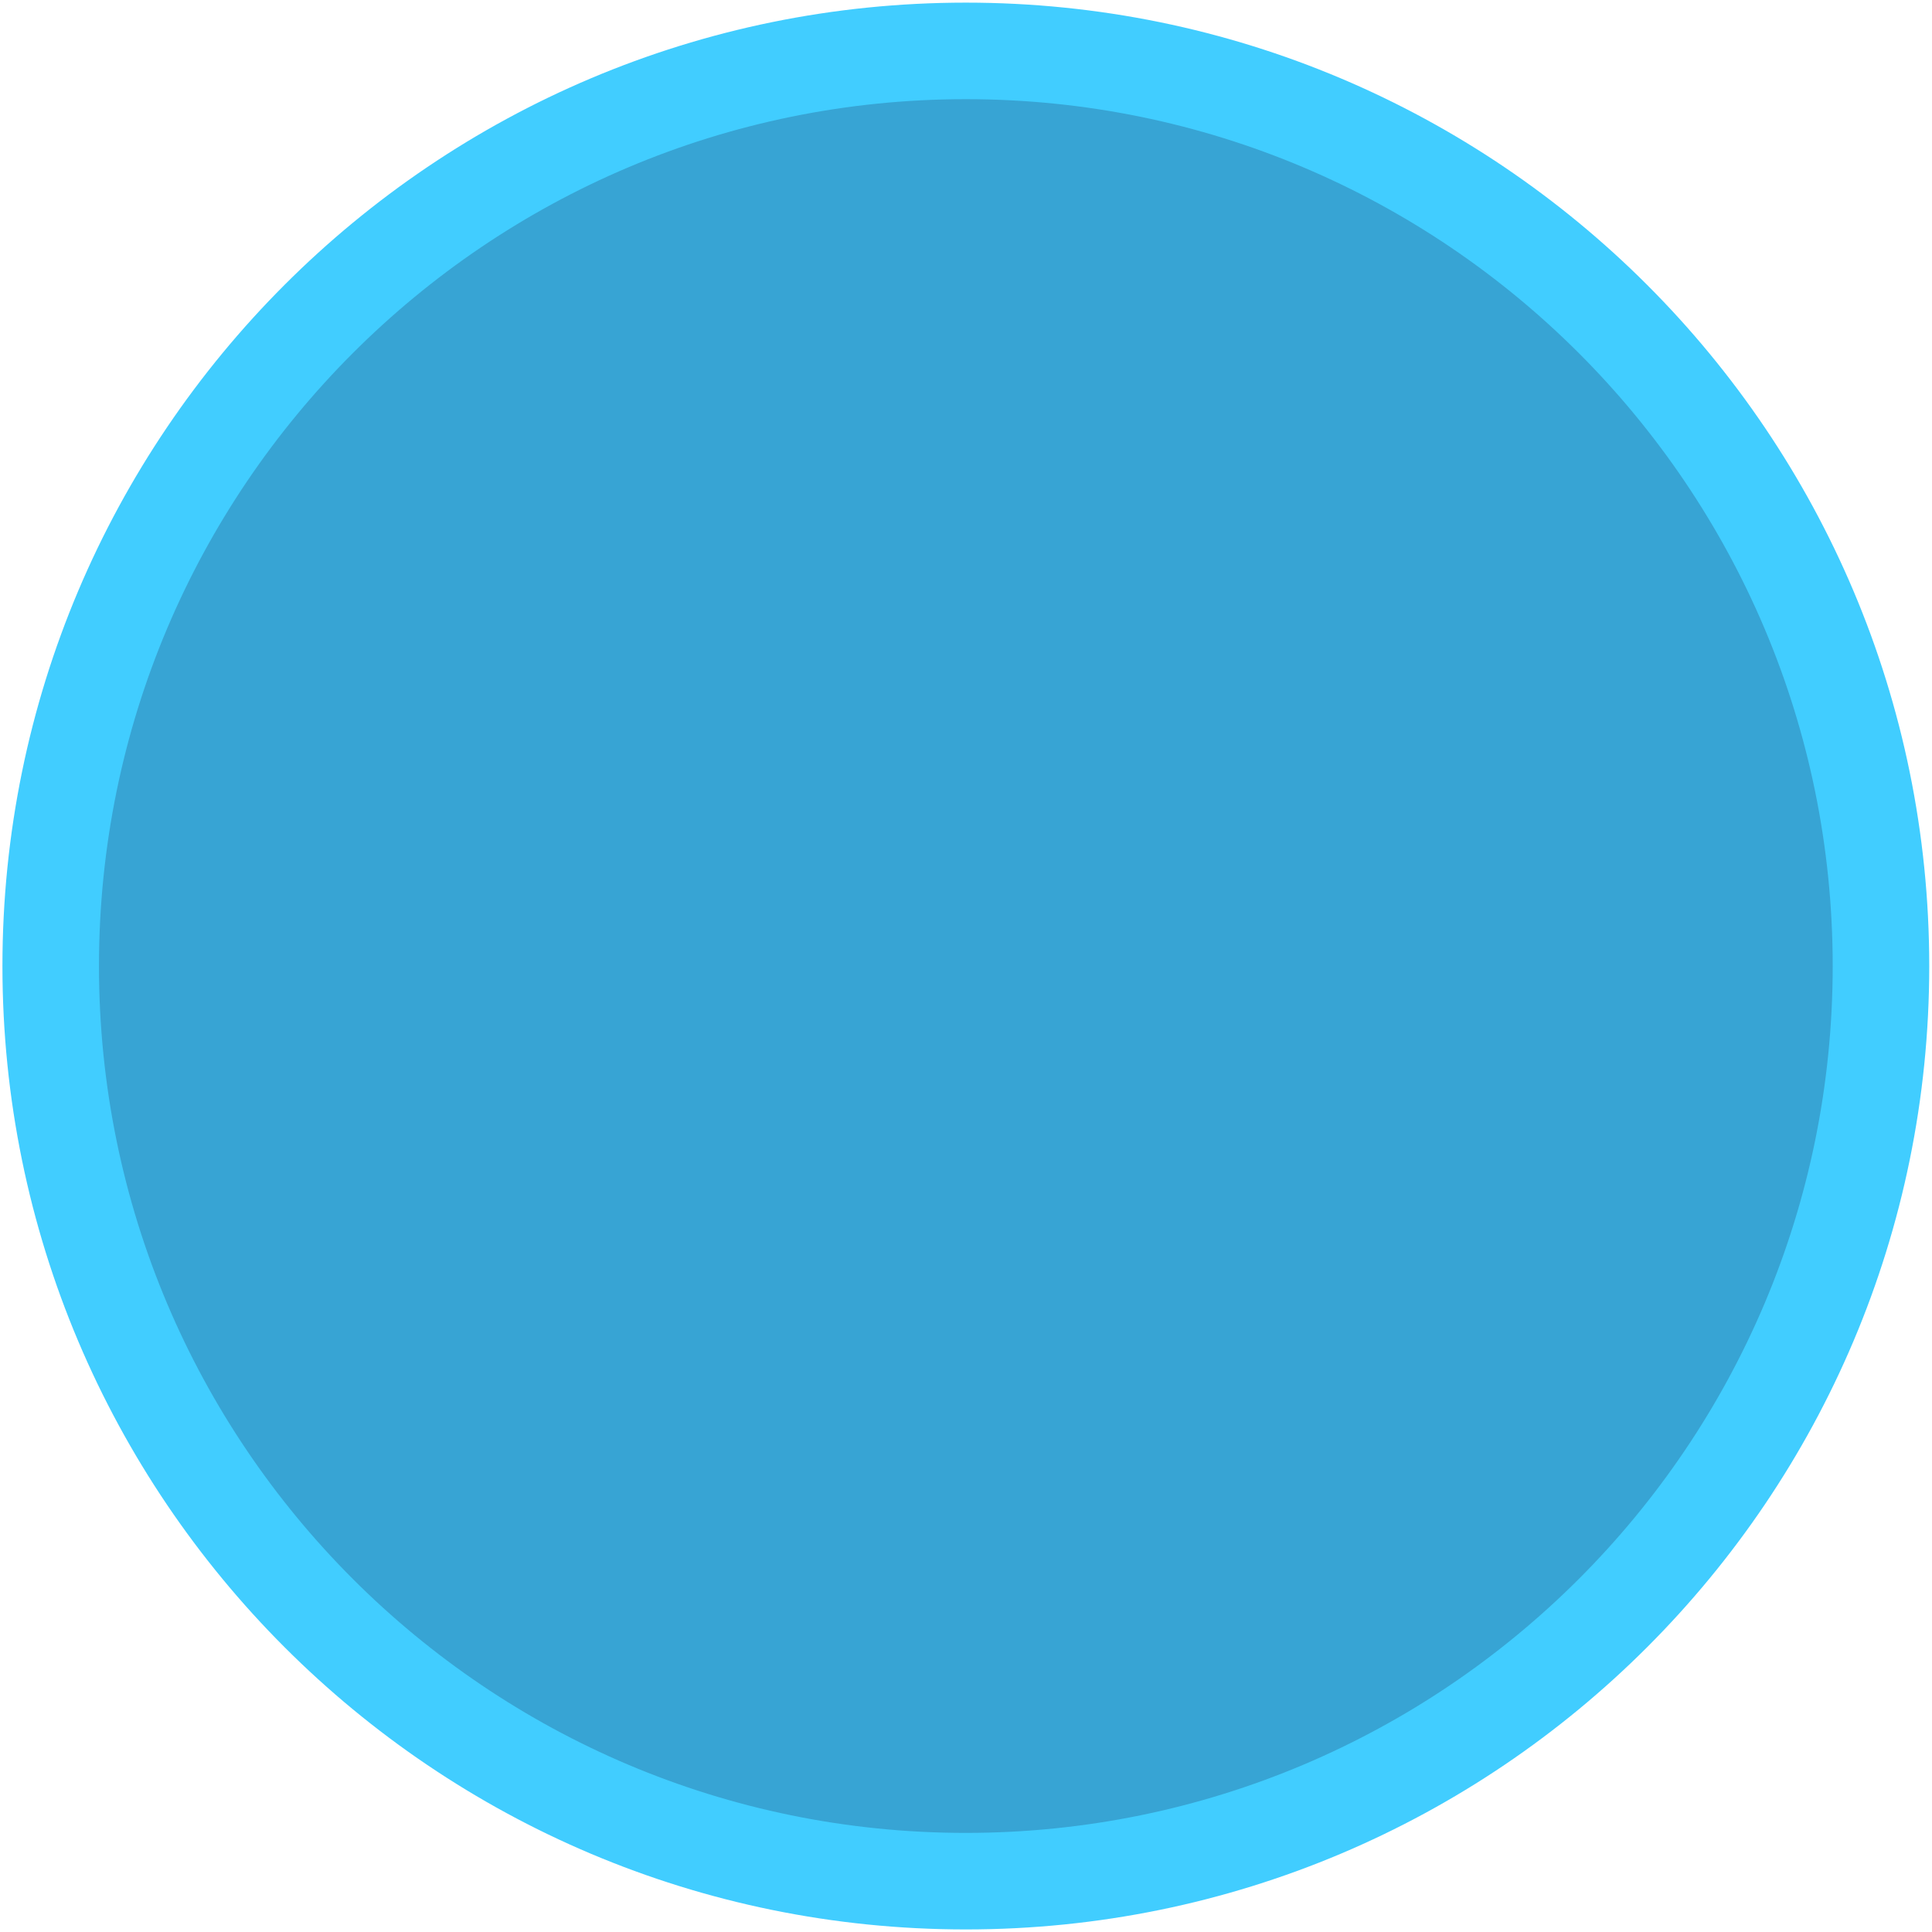
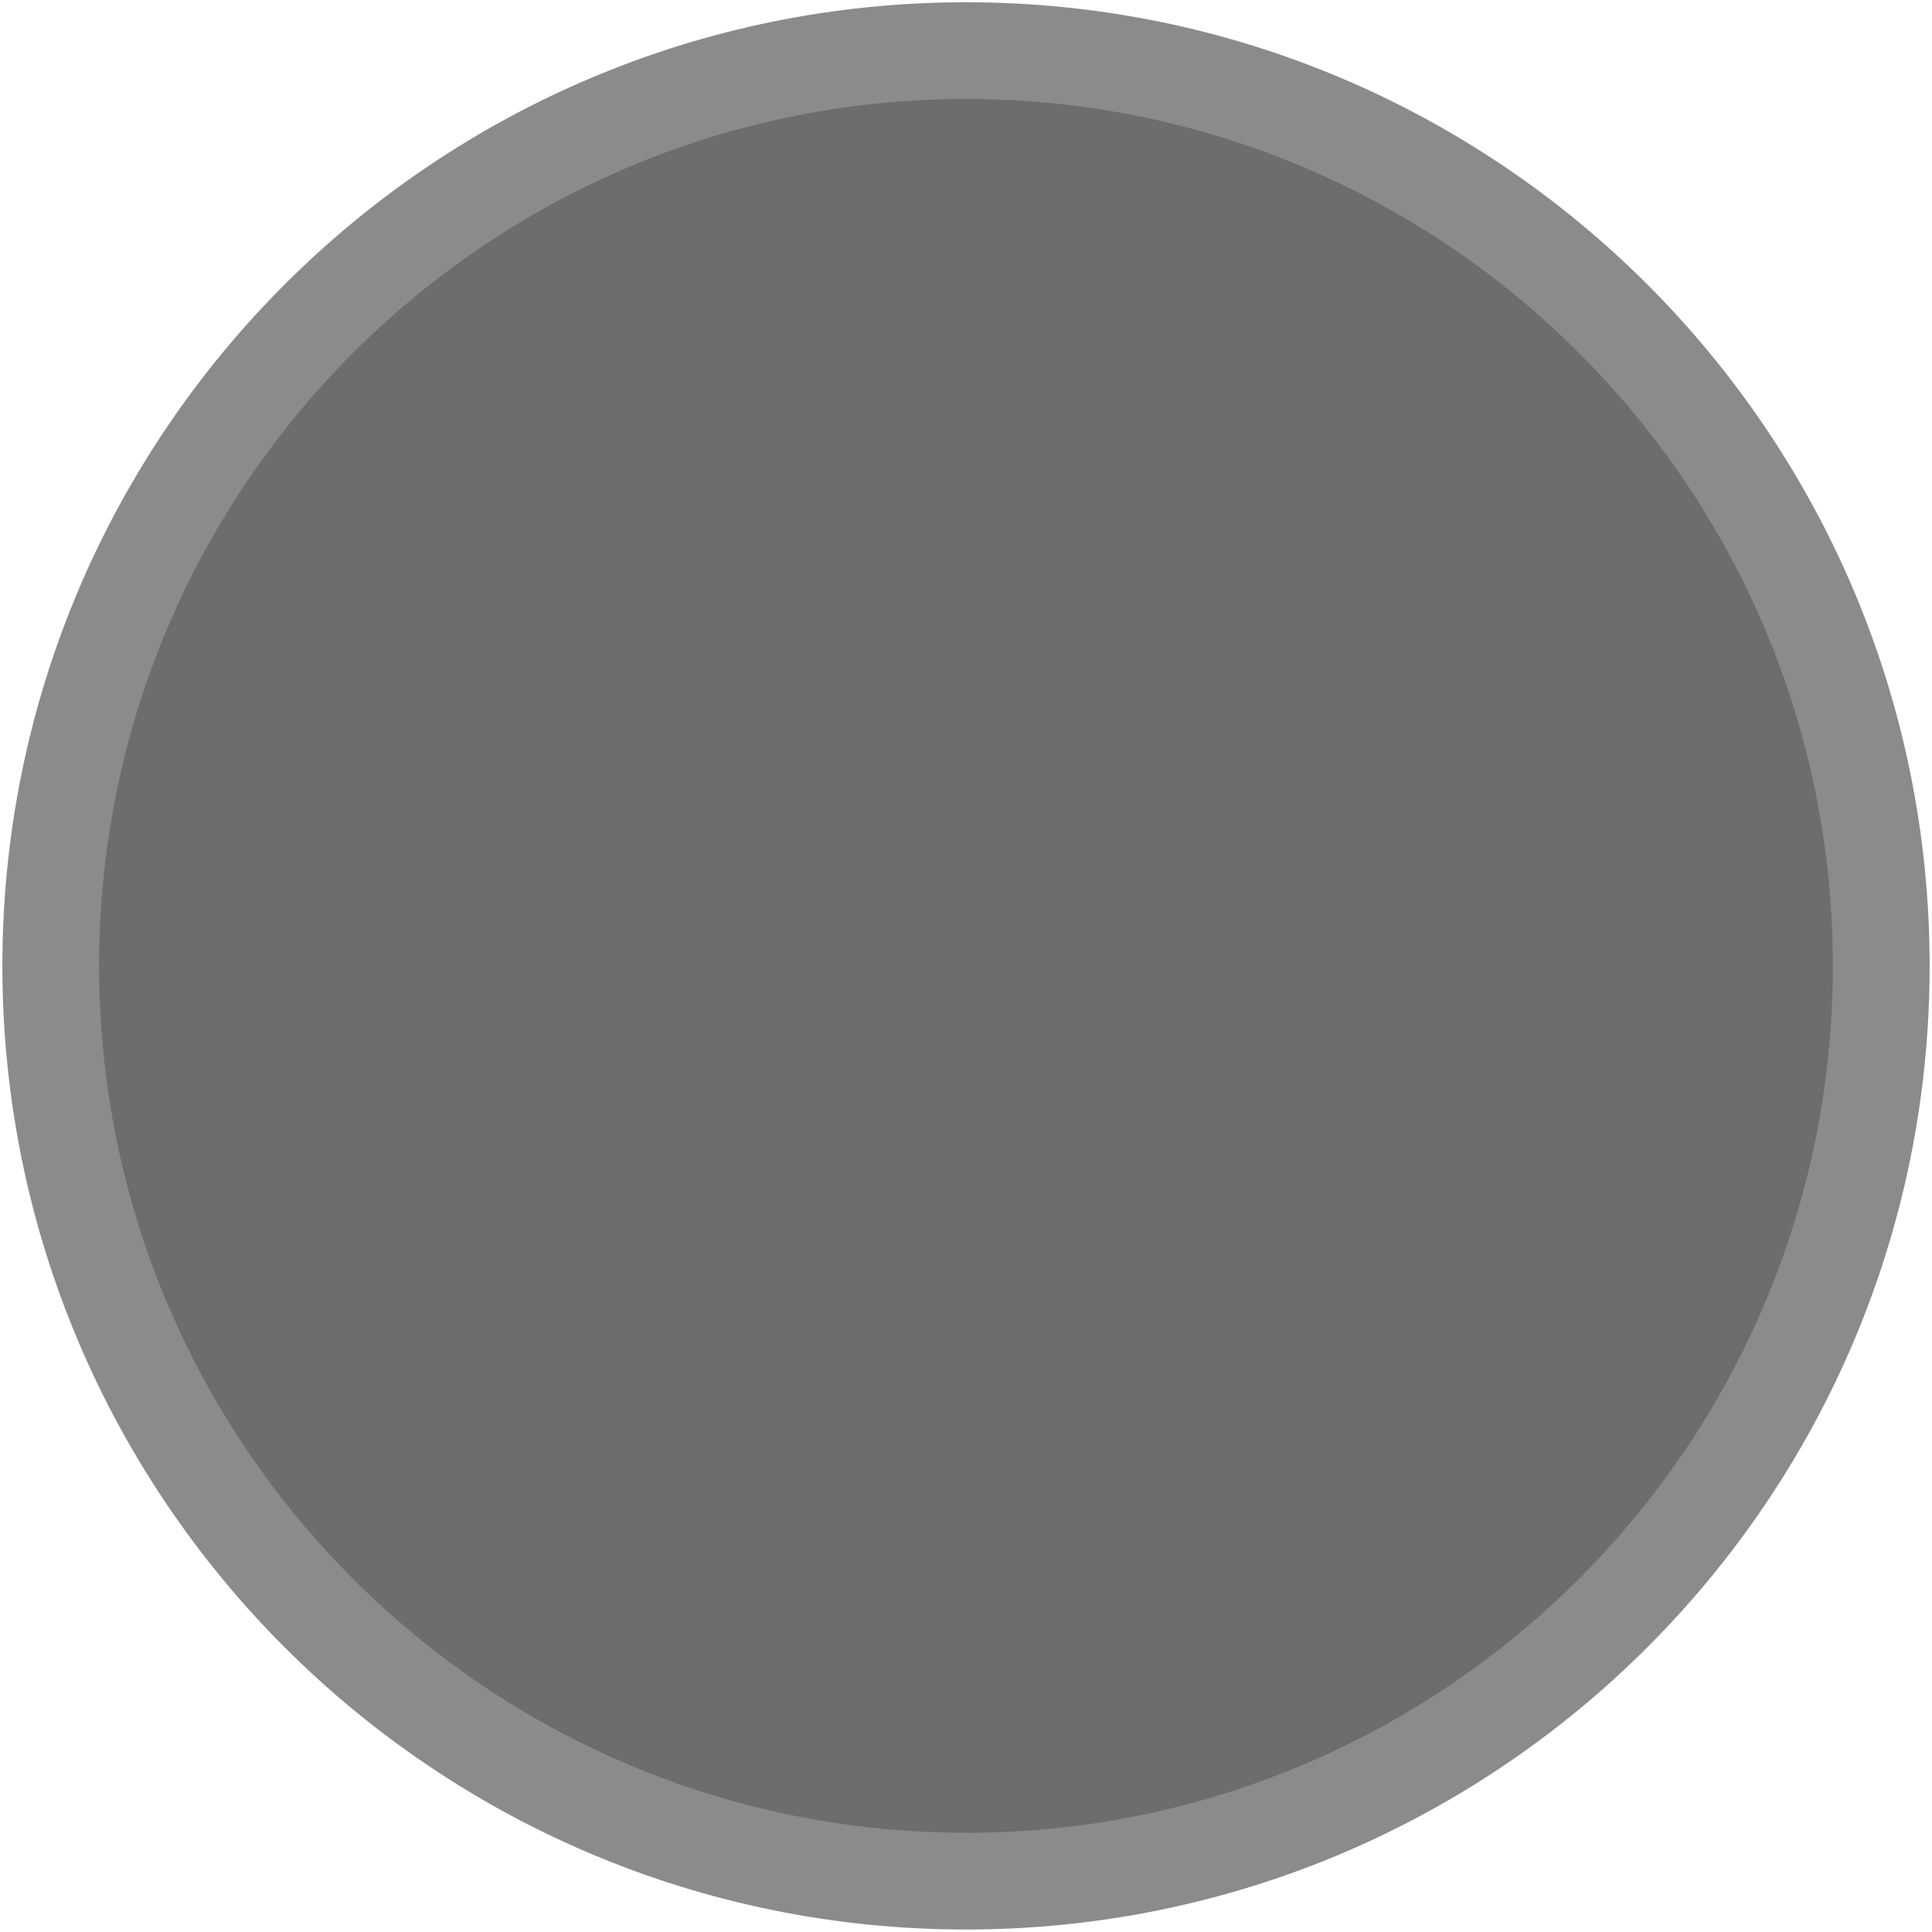
<svg xmlns="http://www.w3.org/2000/svg" id="svg8" version="1.1" viewBox="0 0 5.292 5.292" height="20" width="20">
  <defs id="defs2" />
-   <g transform="matrix(1.111111,0,0,1.111111,1.6391275e-8,-324.7083)" id="layer1">
-     <circle r="2.256" cy="294.619" cx="2.381" id="path815" style="opacity:1;fill:#37a4d4;fill-opacity:1;stroke:#41cdff;stroke-width:0.238;stroke-linecap:round;stroke-linejoin:miter;stroke-miterlimit:4;stroke-dasharray:none;stroke-opacity:1;paint-order:markers fill stroke" />
+   <g transform="translate(0,-291.7083)" id="layer1">
+     <circle r="2.507" cy="294.354" cx="2.646" id="path815" style="opacity:1;fill:#6d6d6d;fill-opacity:1;stroke:#8b8b8b;stroke-width:0.265;stroke-linecap:round;stroke-linejoin:miter;stroke-miterlimit:4;stroke-dasharray:none;stroke-opacity:1;paint-order:markers fill stroke" />
  </g>
</svg>
